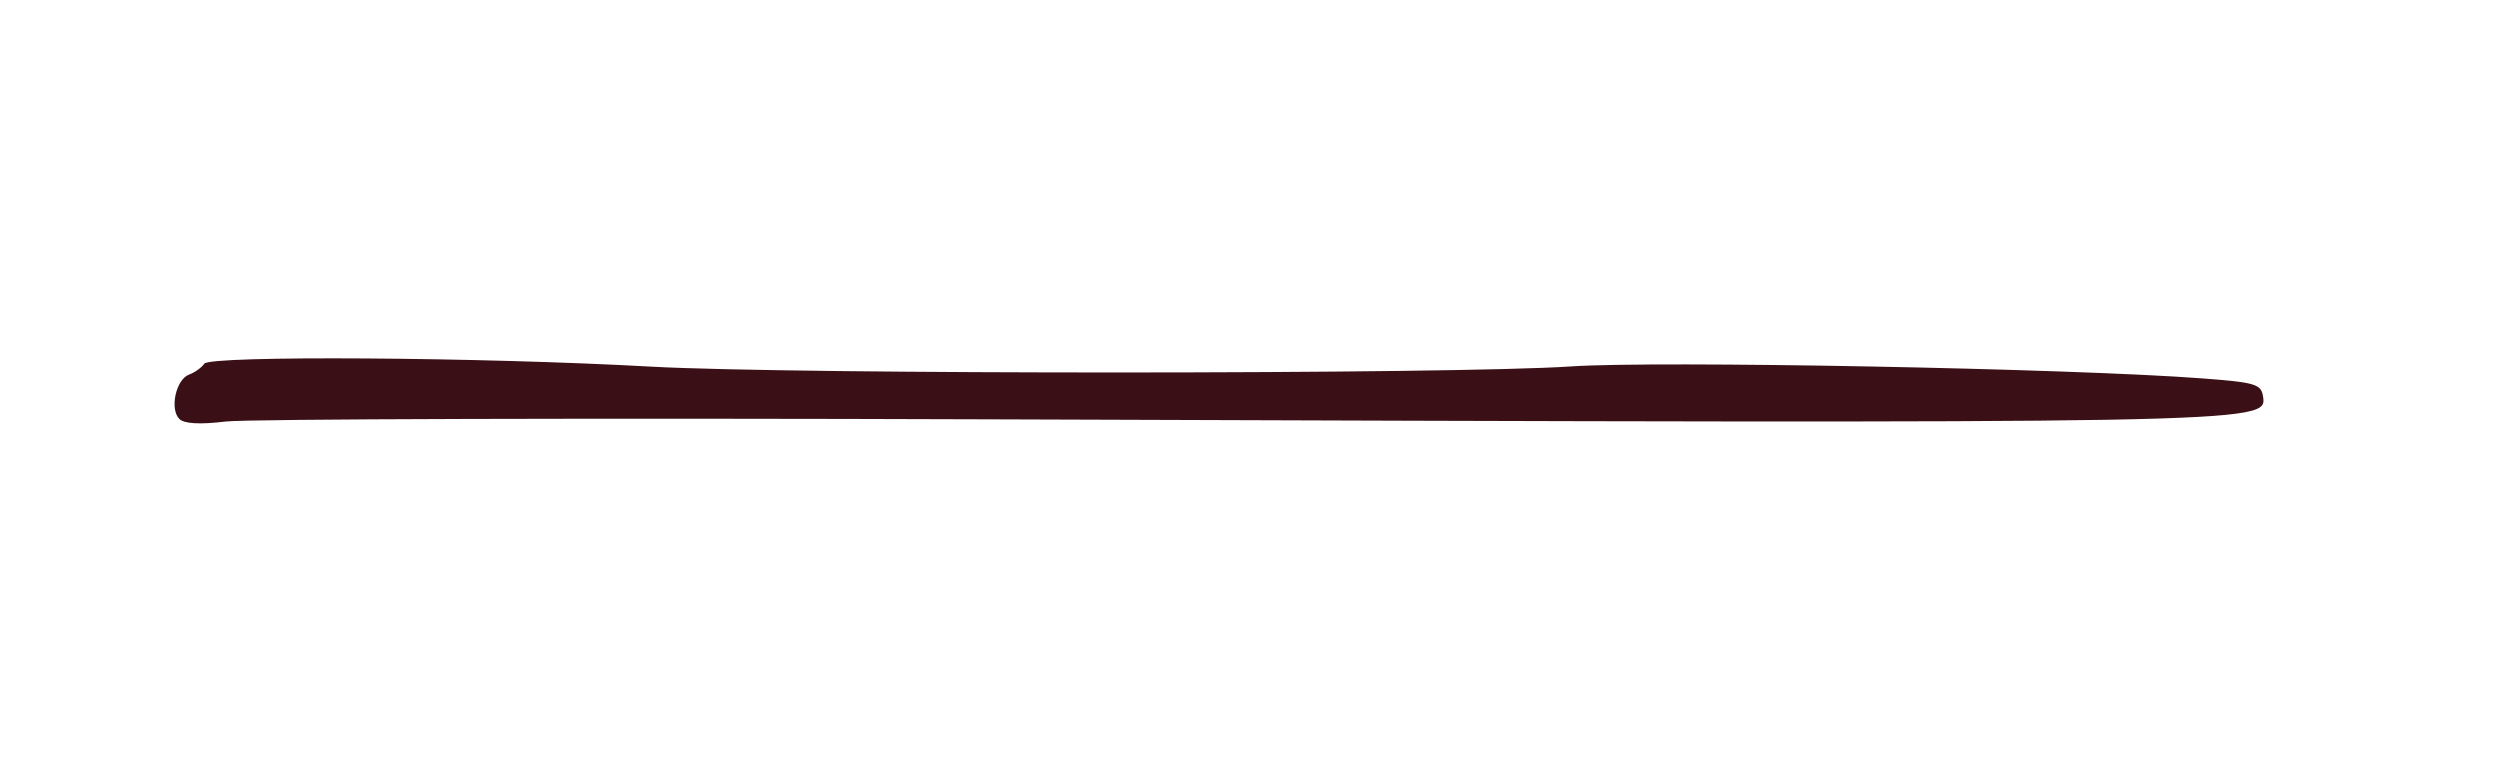
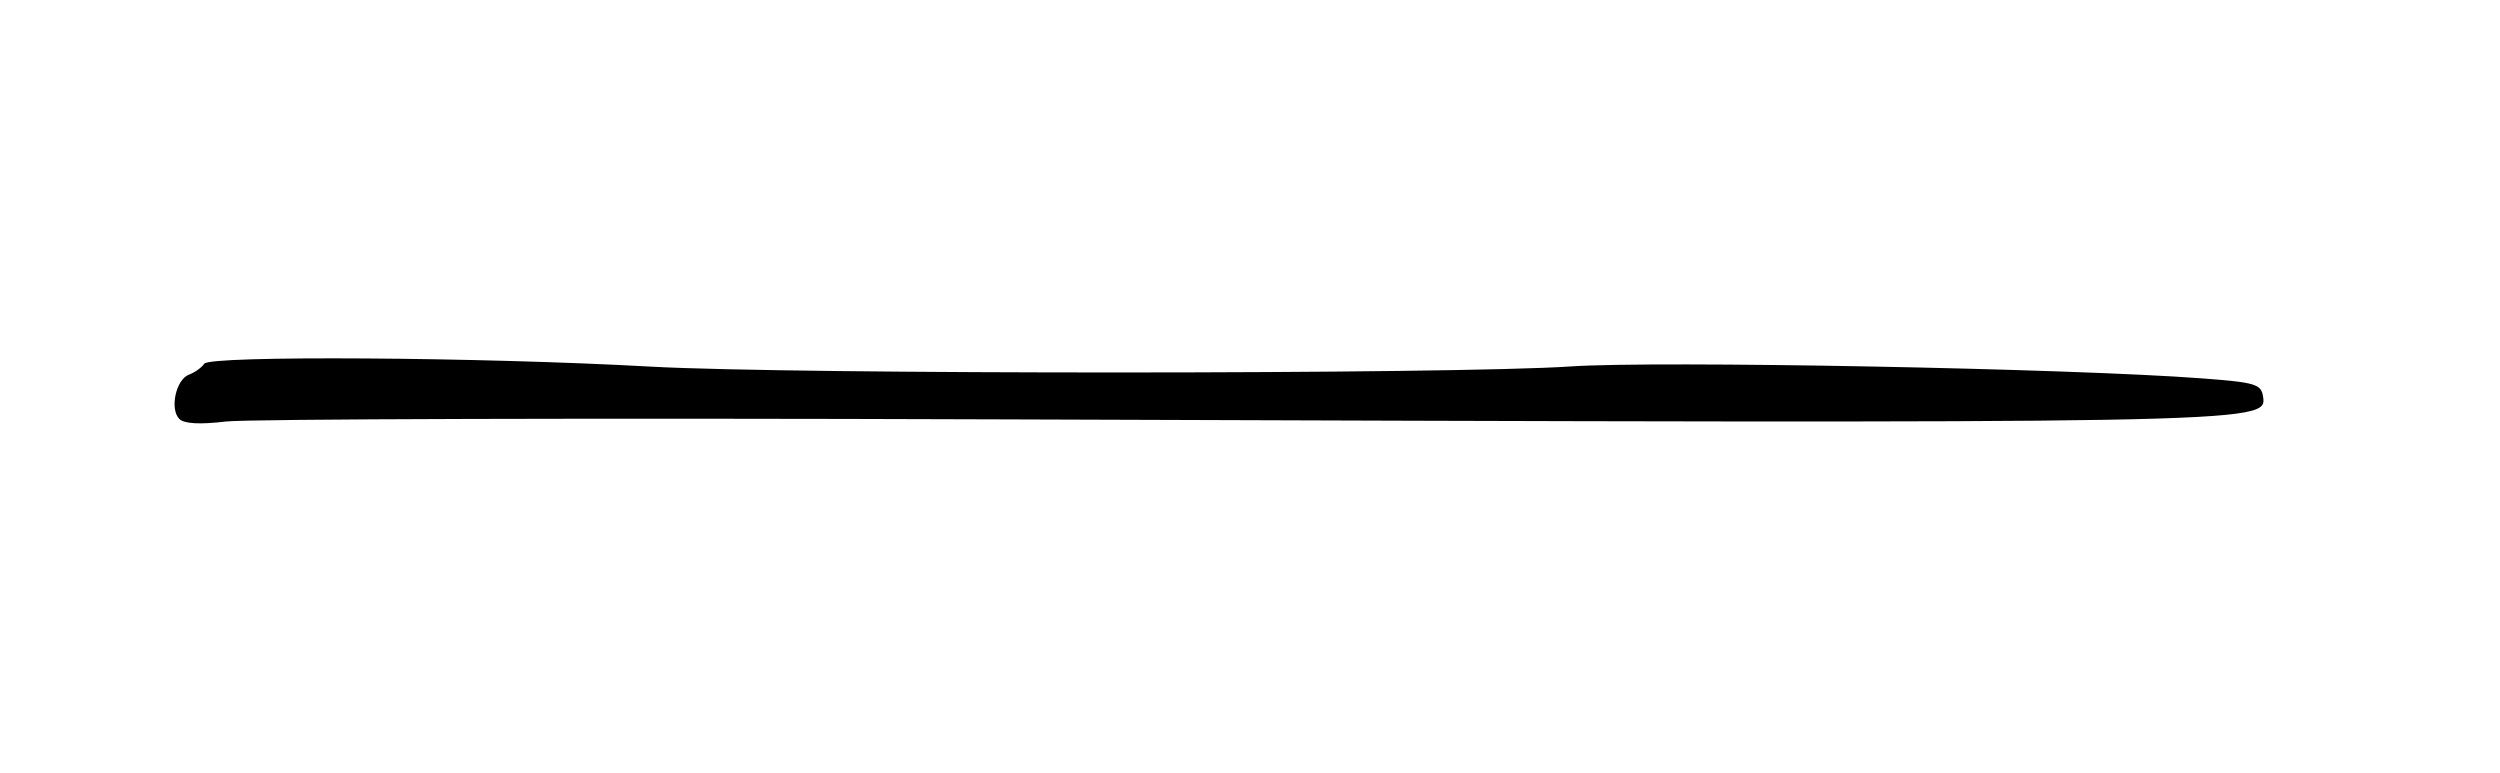
- <svg xmlns="http://www.w3.org/2000/svg" viewBox="0 0 254.667 78.667" height="78.667" width="254.667" fill="#3A0F15" id="svg10" version="1.1">
-   <defs id="defs14" />
-   <g id="g18">
-     <path d="m 18.266,42.674 c -1,-1.011 -0.34,-4.025 0.989,-4.514 0.593,-0.218 1.293,-0.718 1.555,-1.112 0.567,-0.851 28.142,-0.67 45.523,0.3 14.428,0.805 81.79,0.79 93.667,-0.02 8.754,-0.597 50.887,0.2 64.333,1.218 5.469,0.414 6.018,0.581 6.205,1.891 0.387,2.718 -0.139,2.727 -129.205,2.281 C 60.45,42.576 25.2,42.676 23,42.939 c -2.658,0.318 -4.246,0.229 -4.734,-0.265 z" />
-   </g>
+ <svg height="78.667" width="254.667" viewBox="0 0 254.667 78.667">
+   <path d="m 18.266,42.674 c -1,-1.011 -0.34,-4.025 0.989,-4.514 0.593,-0.218 1.293,-0.718 1.555,-1.112 0.567,-0.851 28.142,-0.67 45.523,0.3 14.428,0.805 81.79,0.79 93.667,-0.02 8.754,-0.597 50.887,0.2 64.333,1.218 5.469,0.414 6.018,0.581 6.205,1.891 0.387,2.718 -0.139,2.727 -129.205,2.281 C 60.45,42.576 25.2,42.676 23,42.939 c -2.658,0.318 -4.246,0.229 -4.734,-0.265 z" />
</svg>
